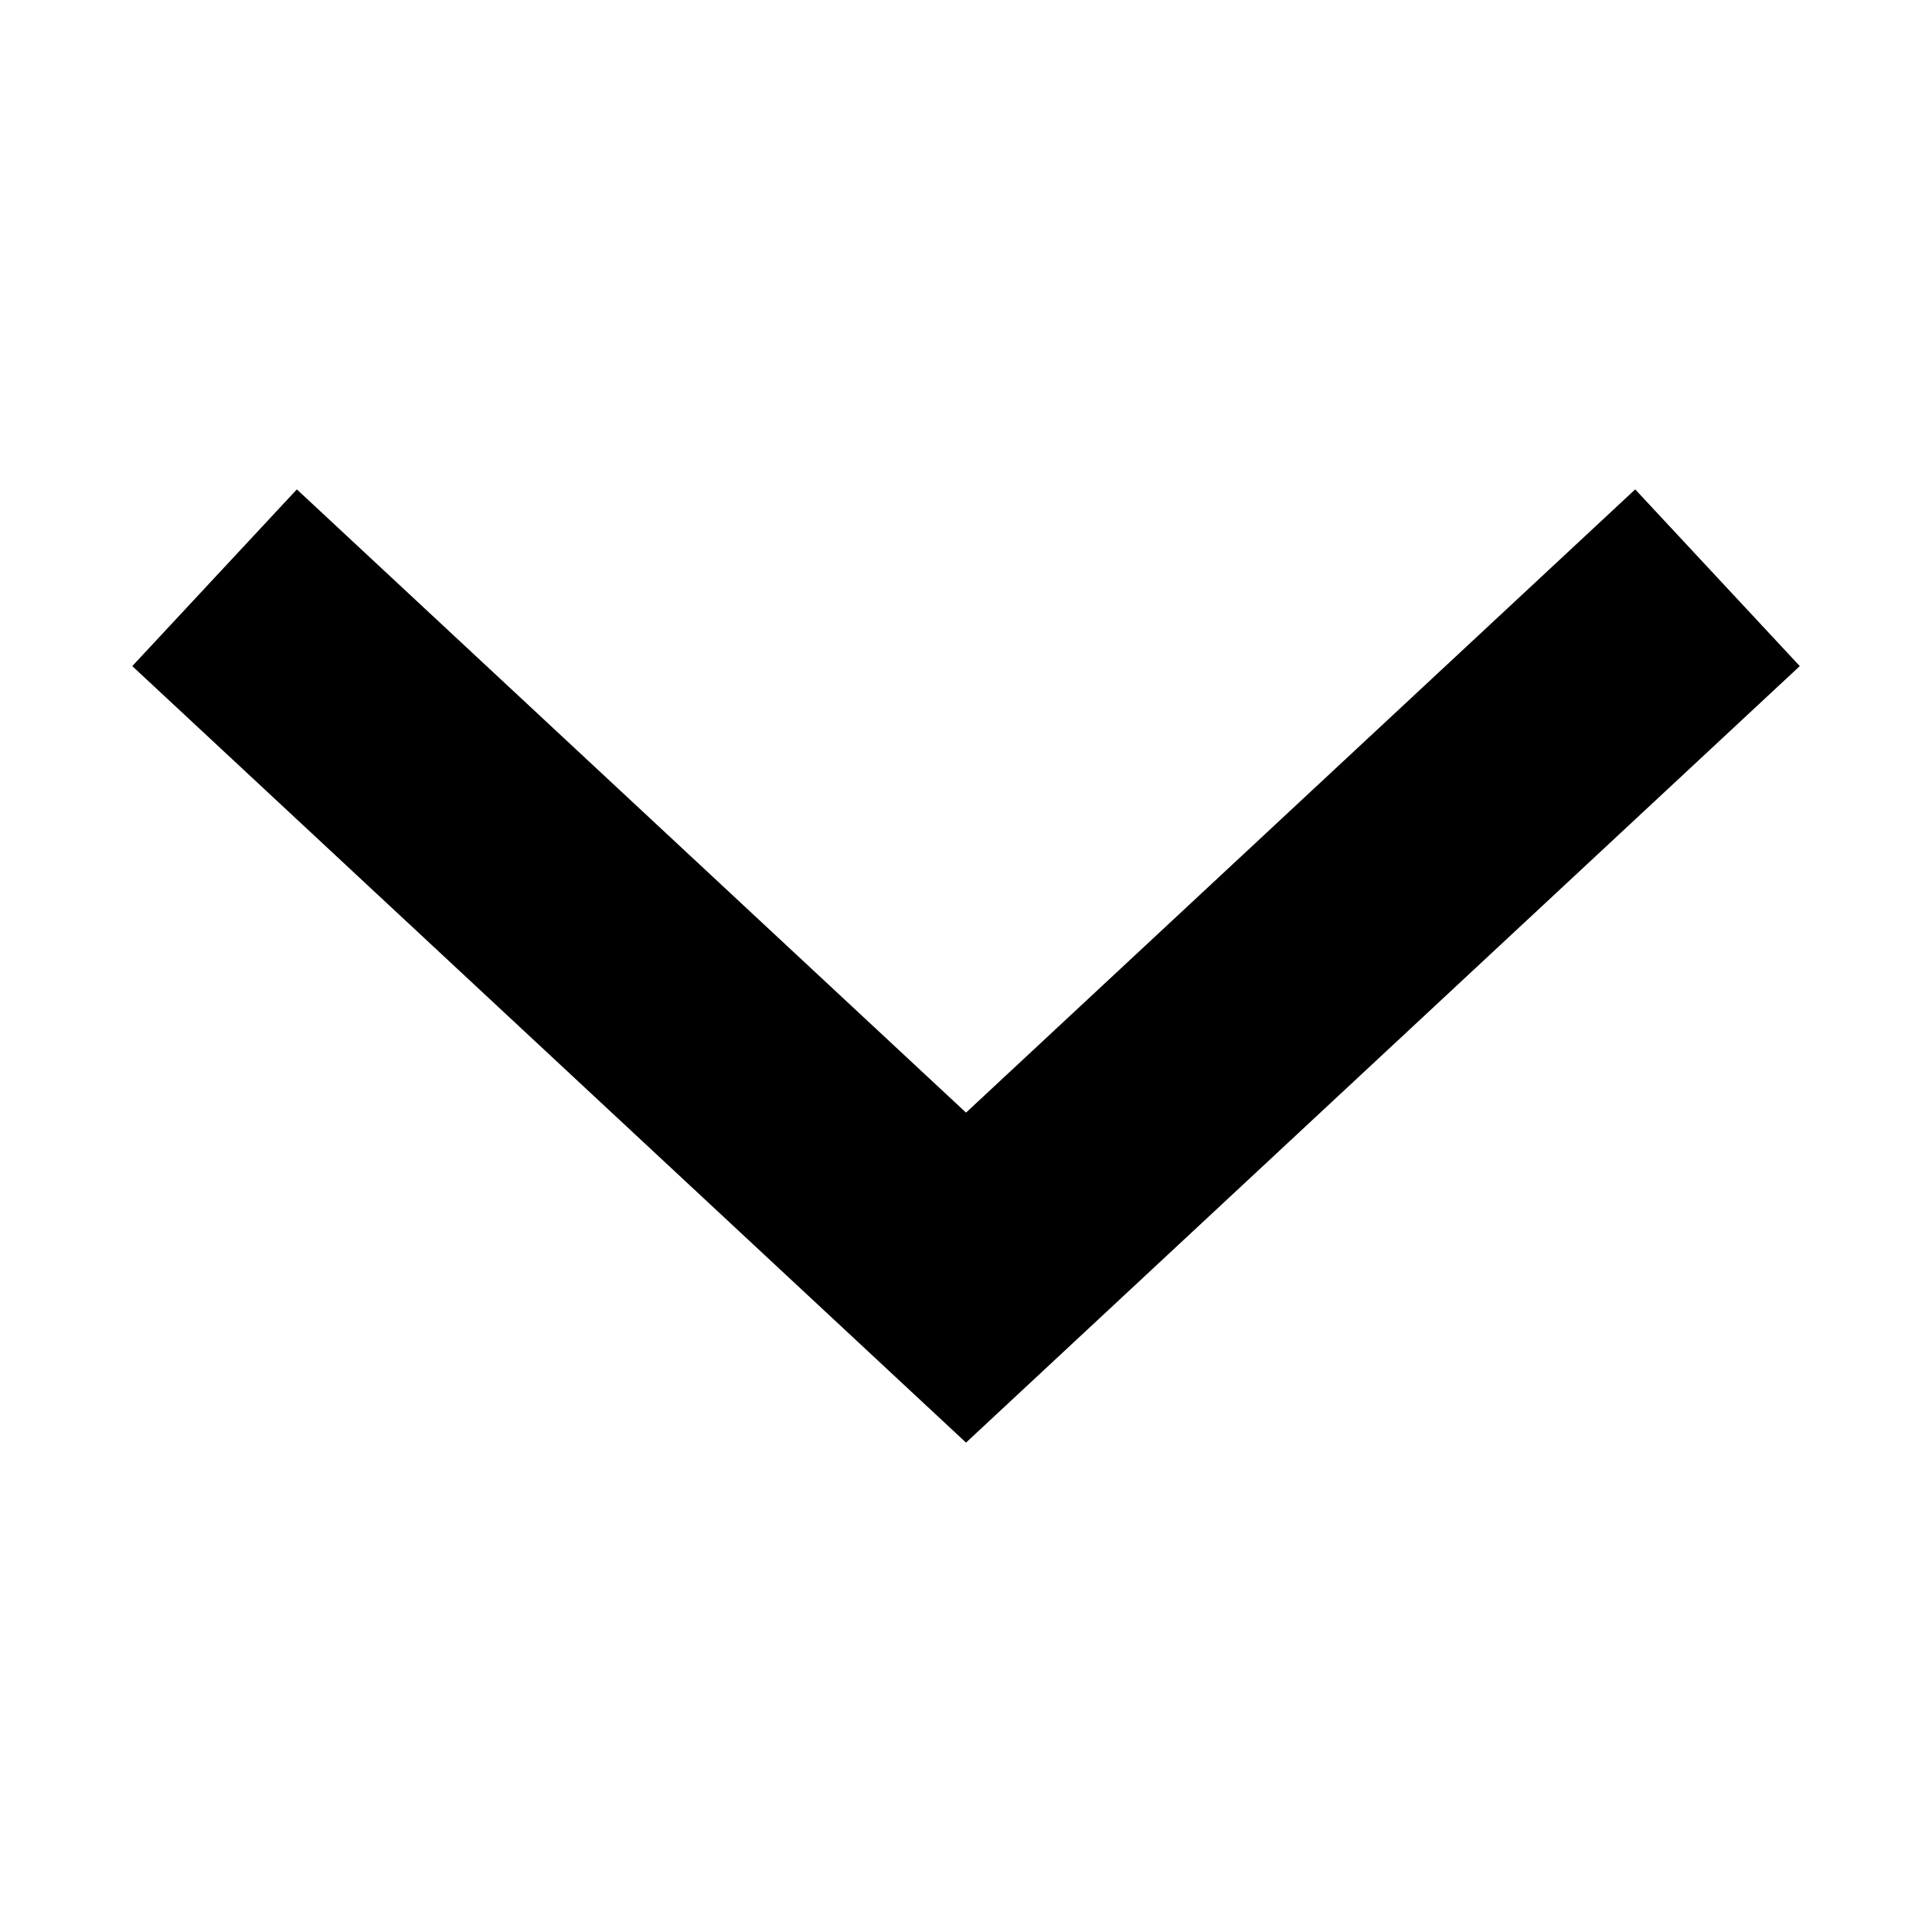
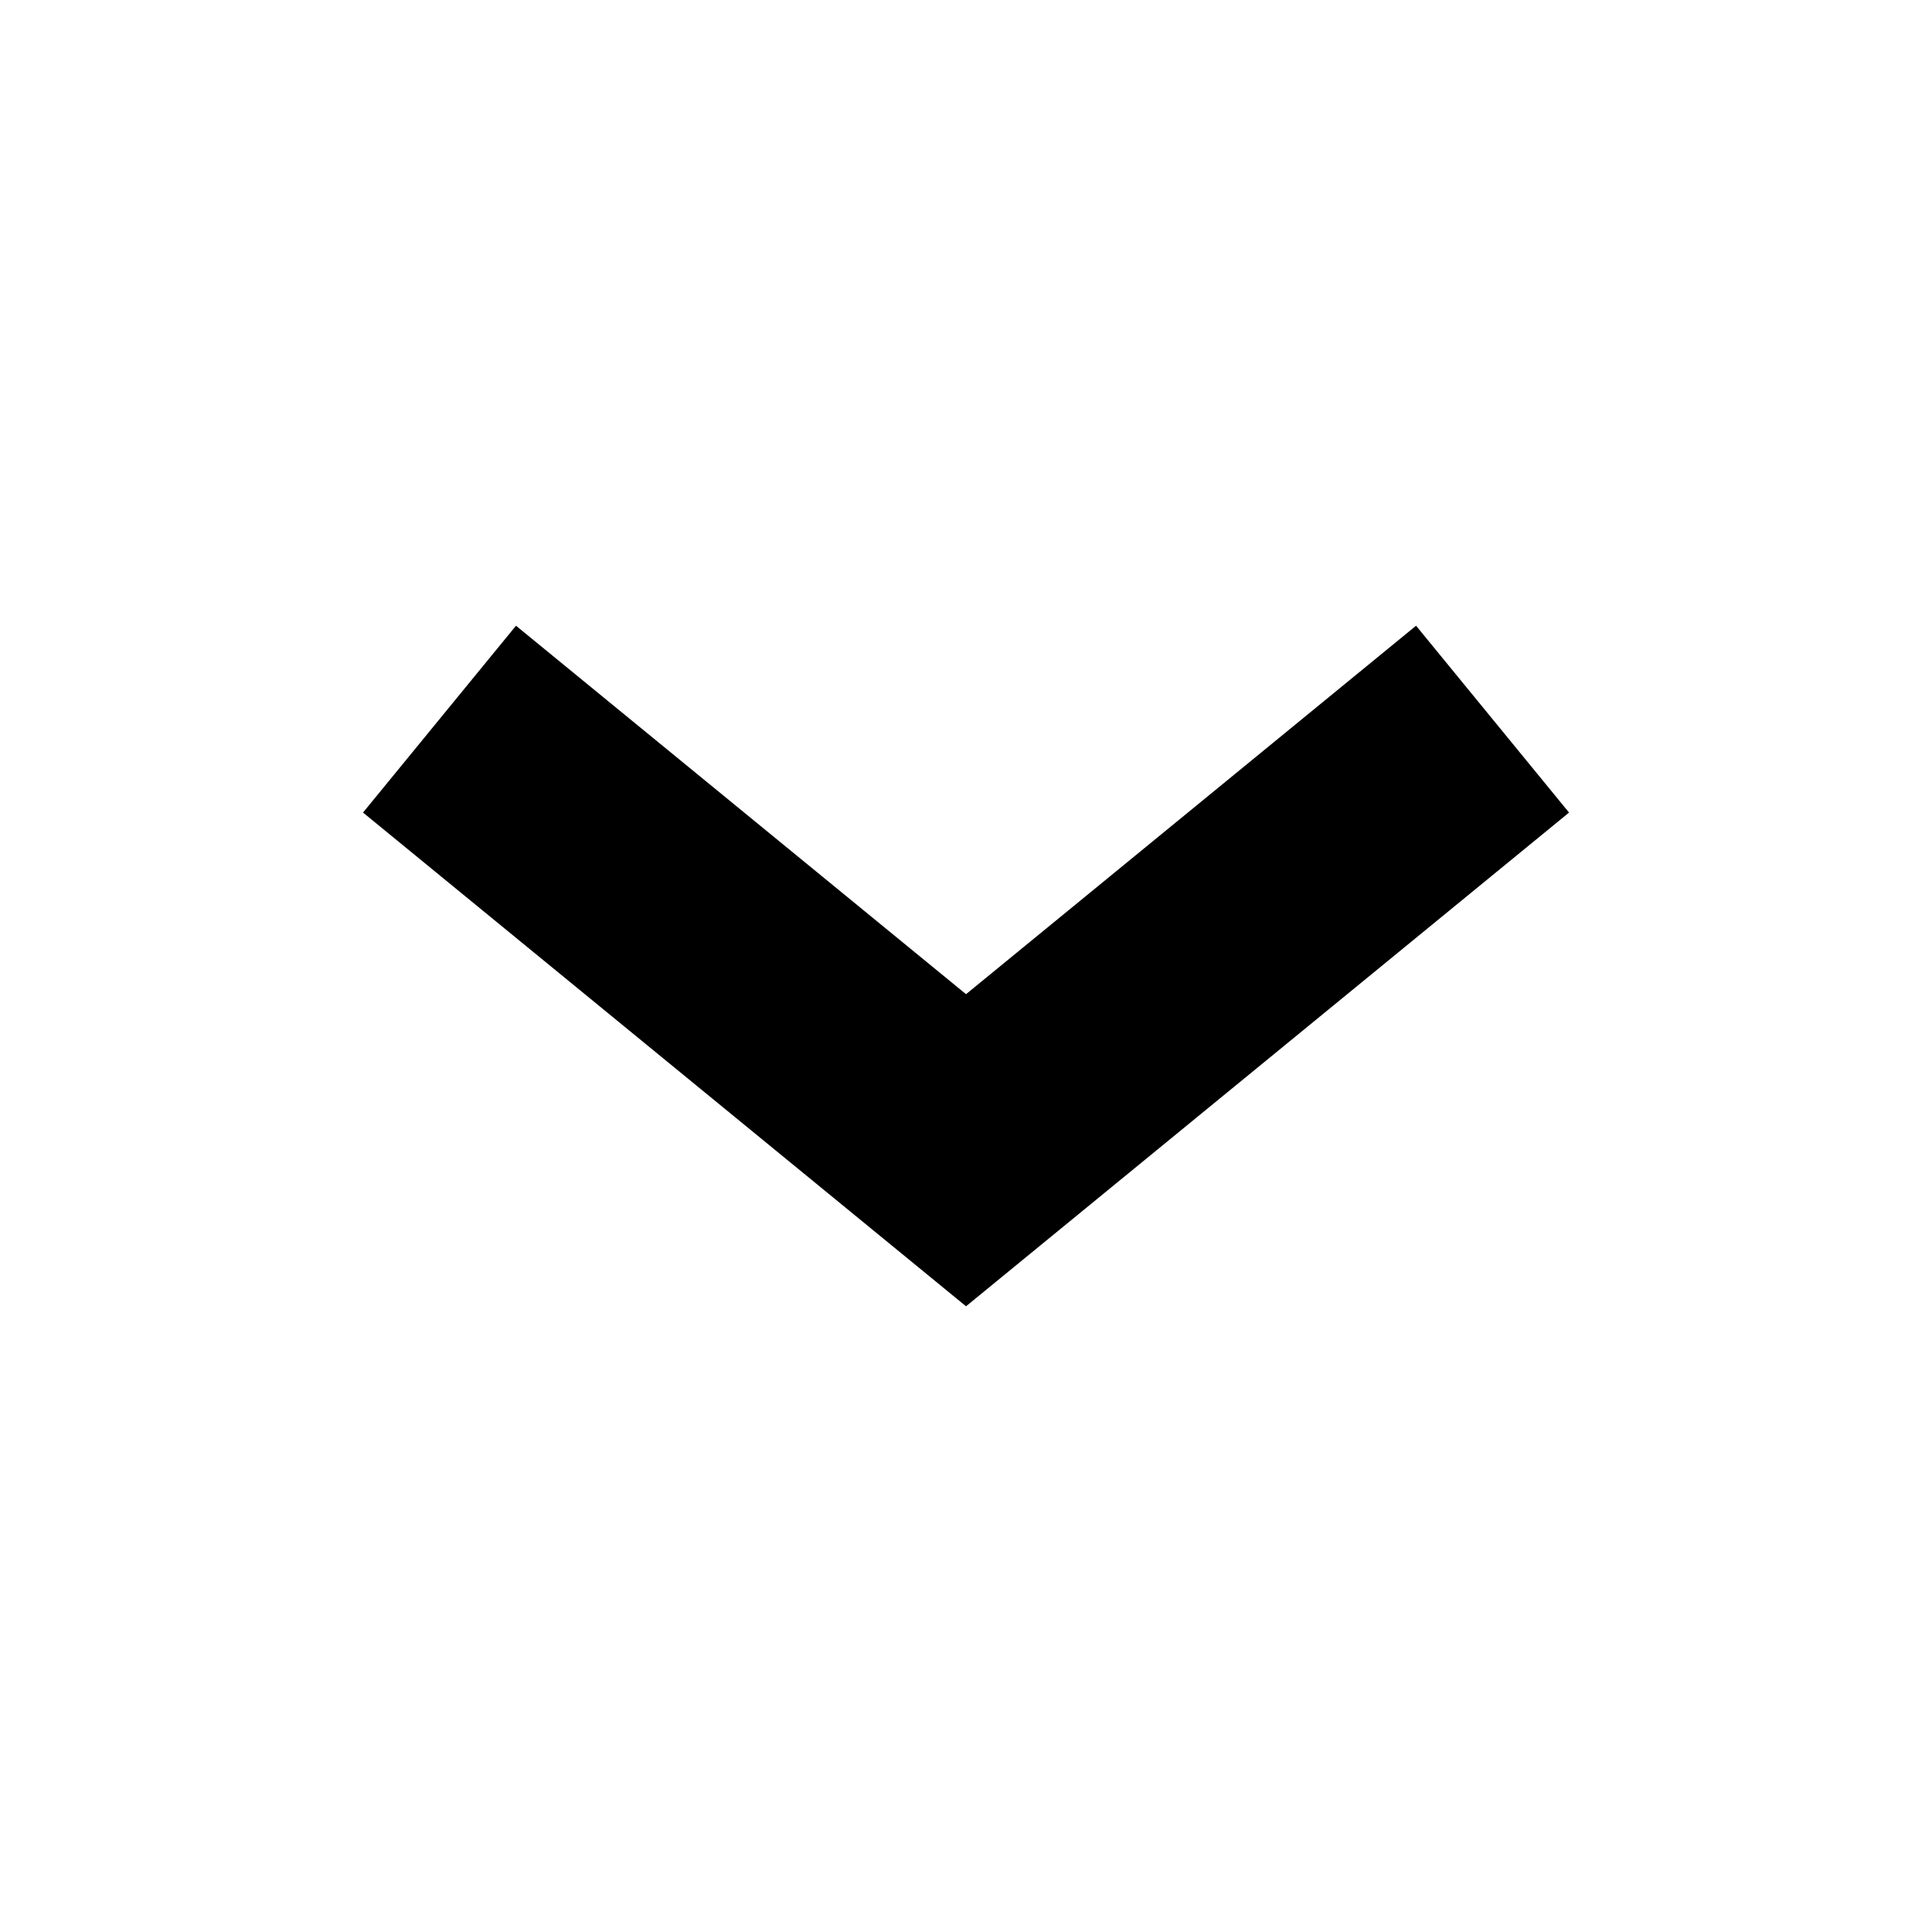
<svg xmlns="http://www.w3.org/2000/svg" width="128" height="128" version="1.1" viewBox="0 0 33.867 33.867">
-   <path d="m5.31 11.57 11.624 10.826 11.624-10.826" style="fill:none;stroke-linecap:square;stroke-width:4.233;stroke:#000" />
+   <path d="m9.342 13.947 7.592 6.216 7.592-6.216" fill="none" stroke="#000" stroke-linecap="square" stroke-width="4.233" />
</svg>
